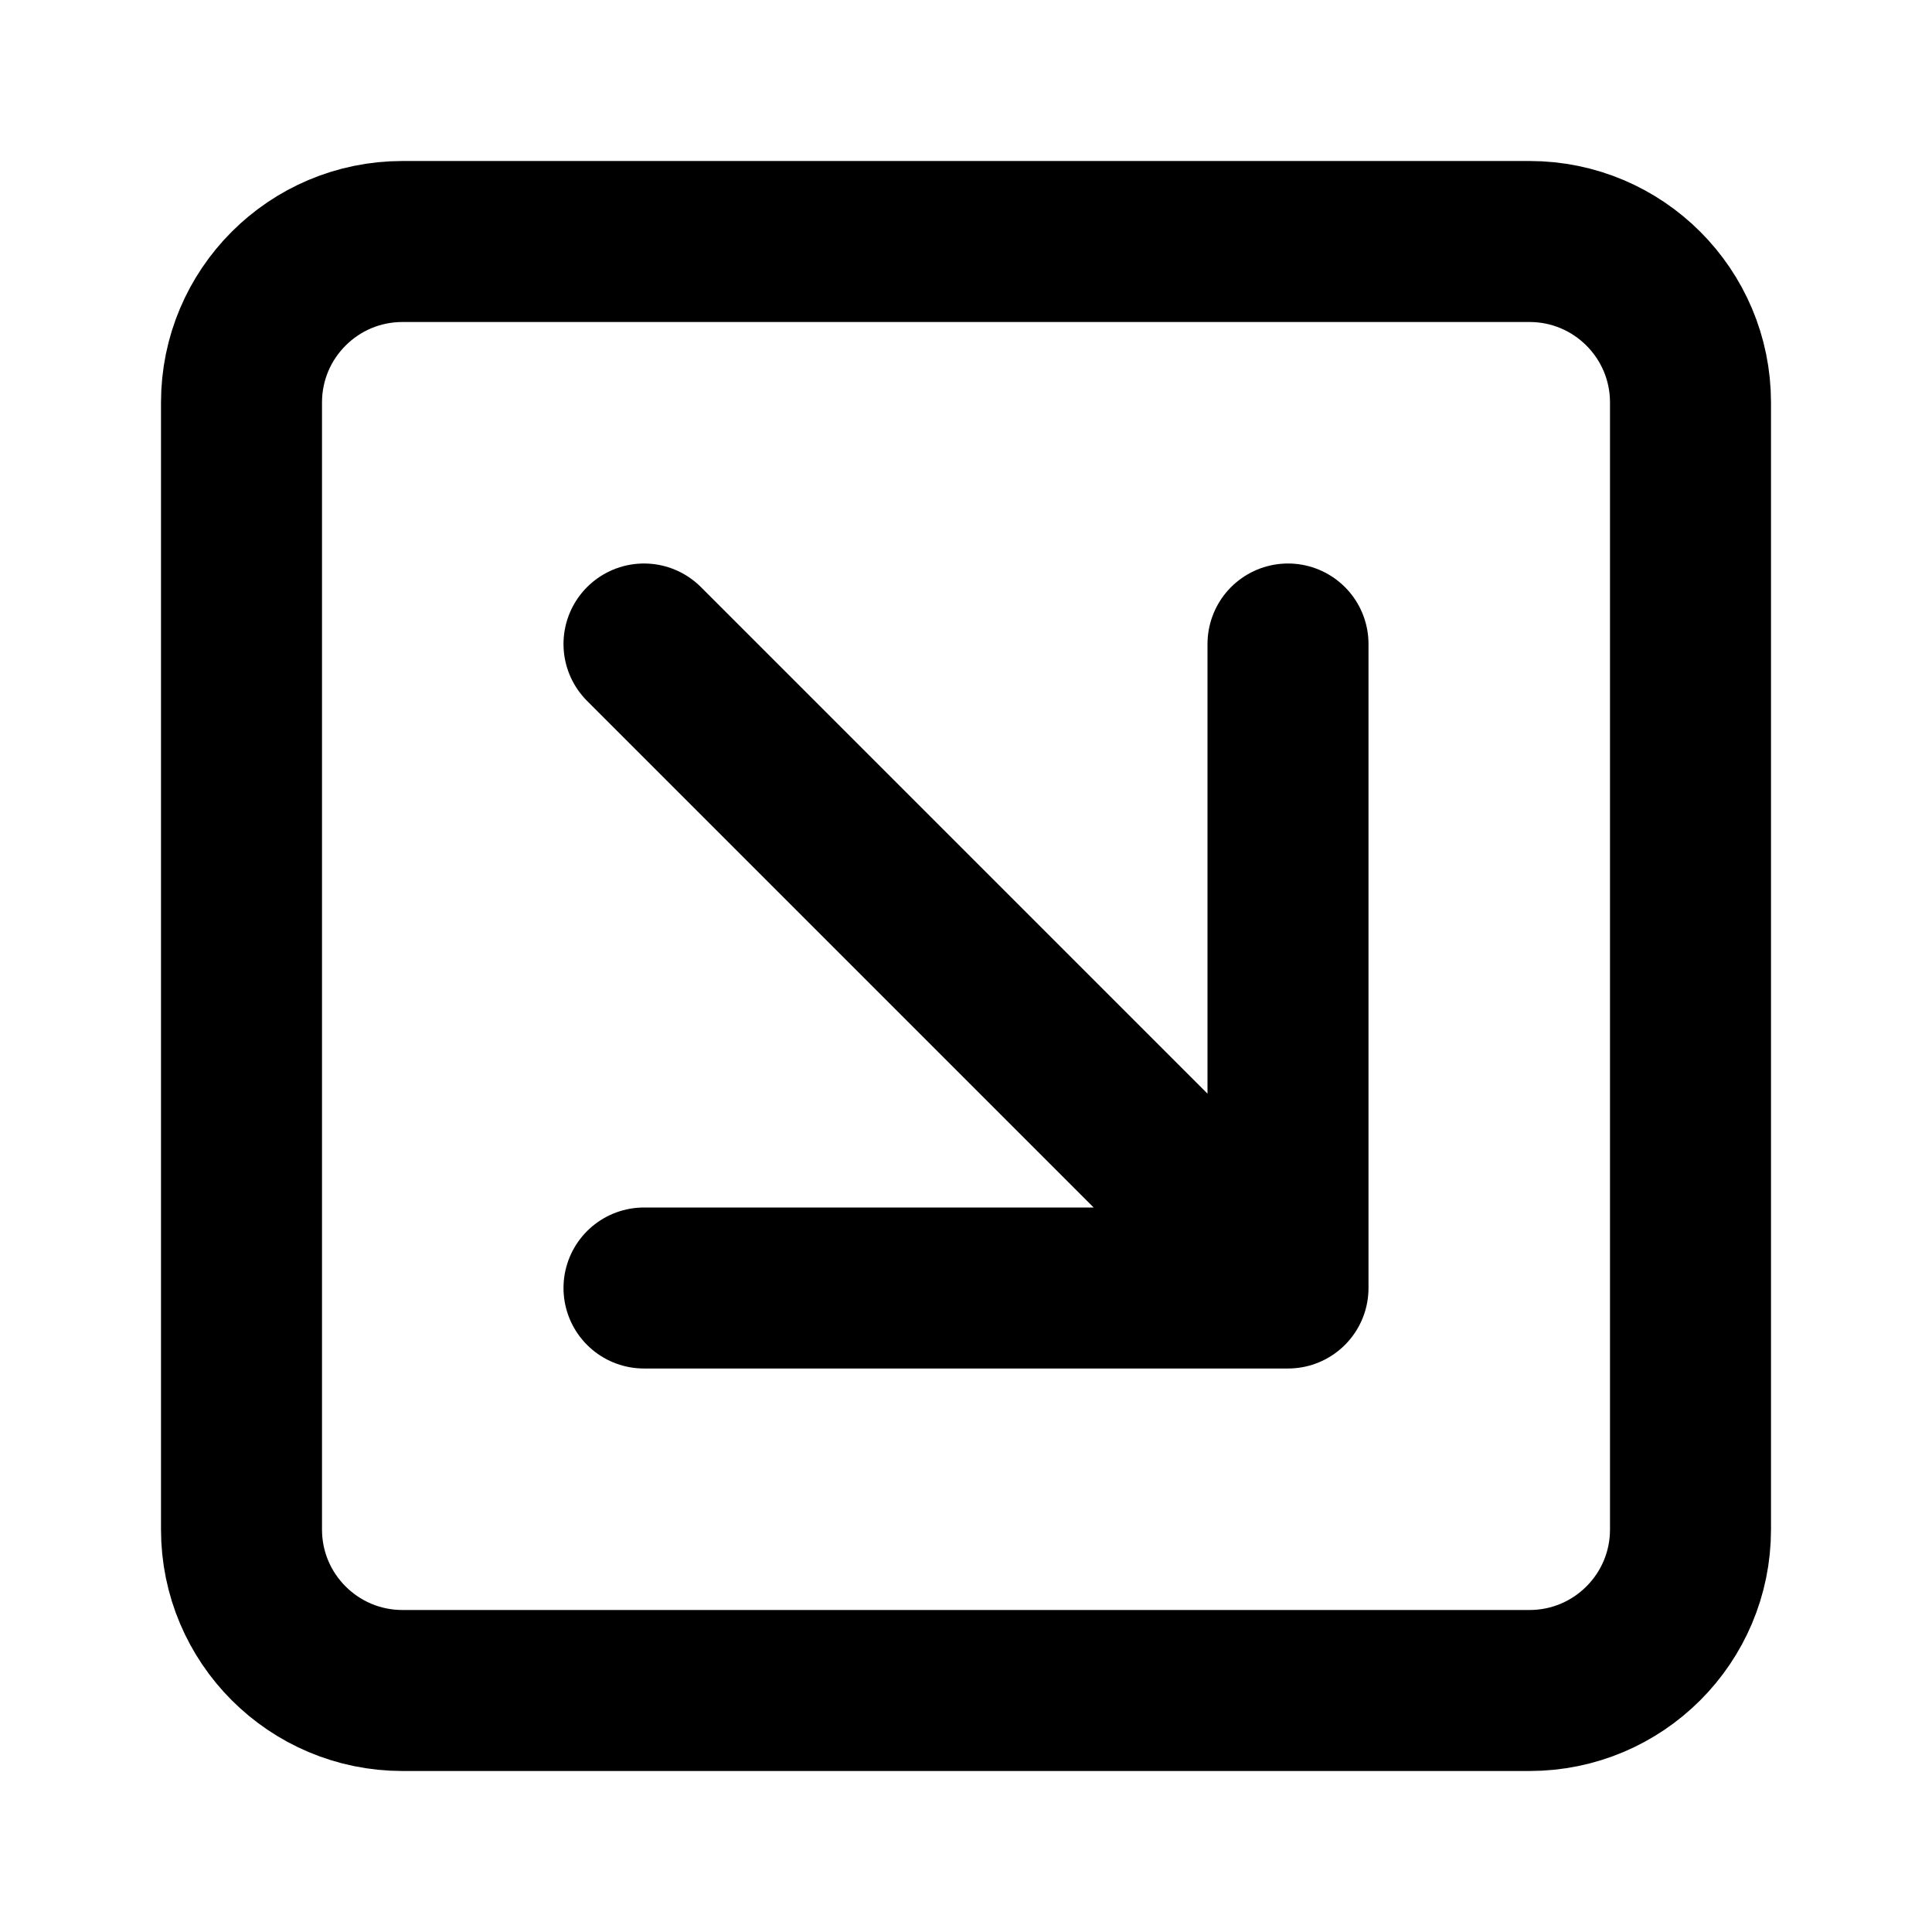
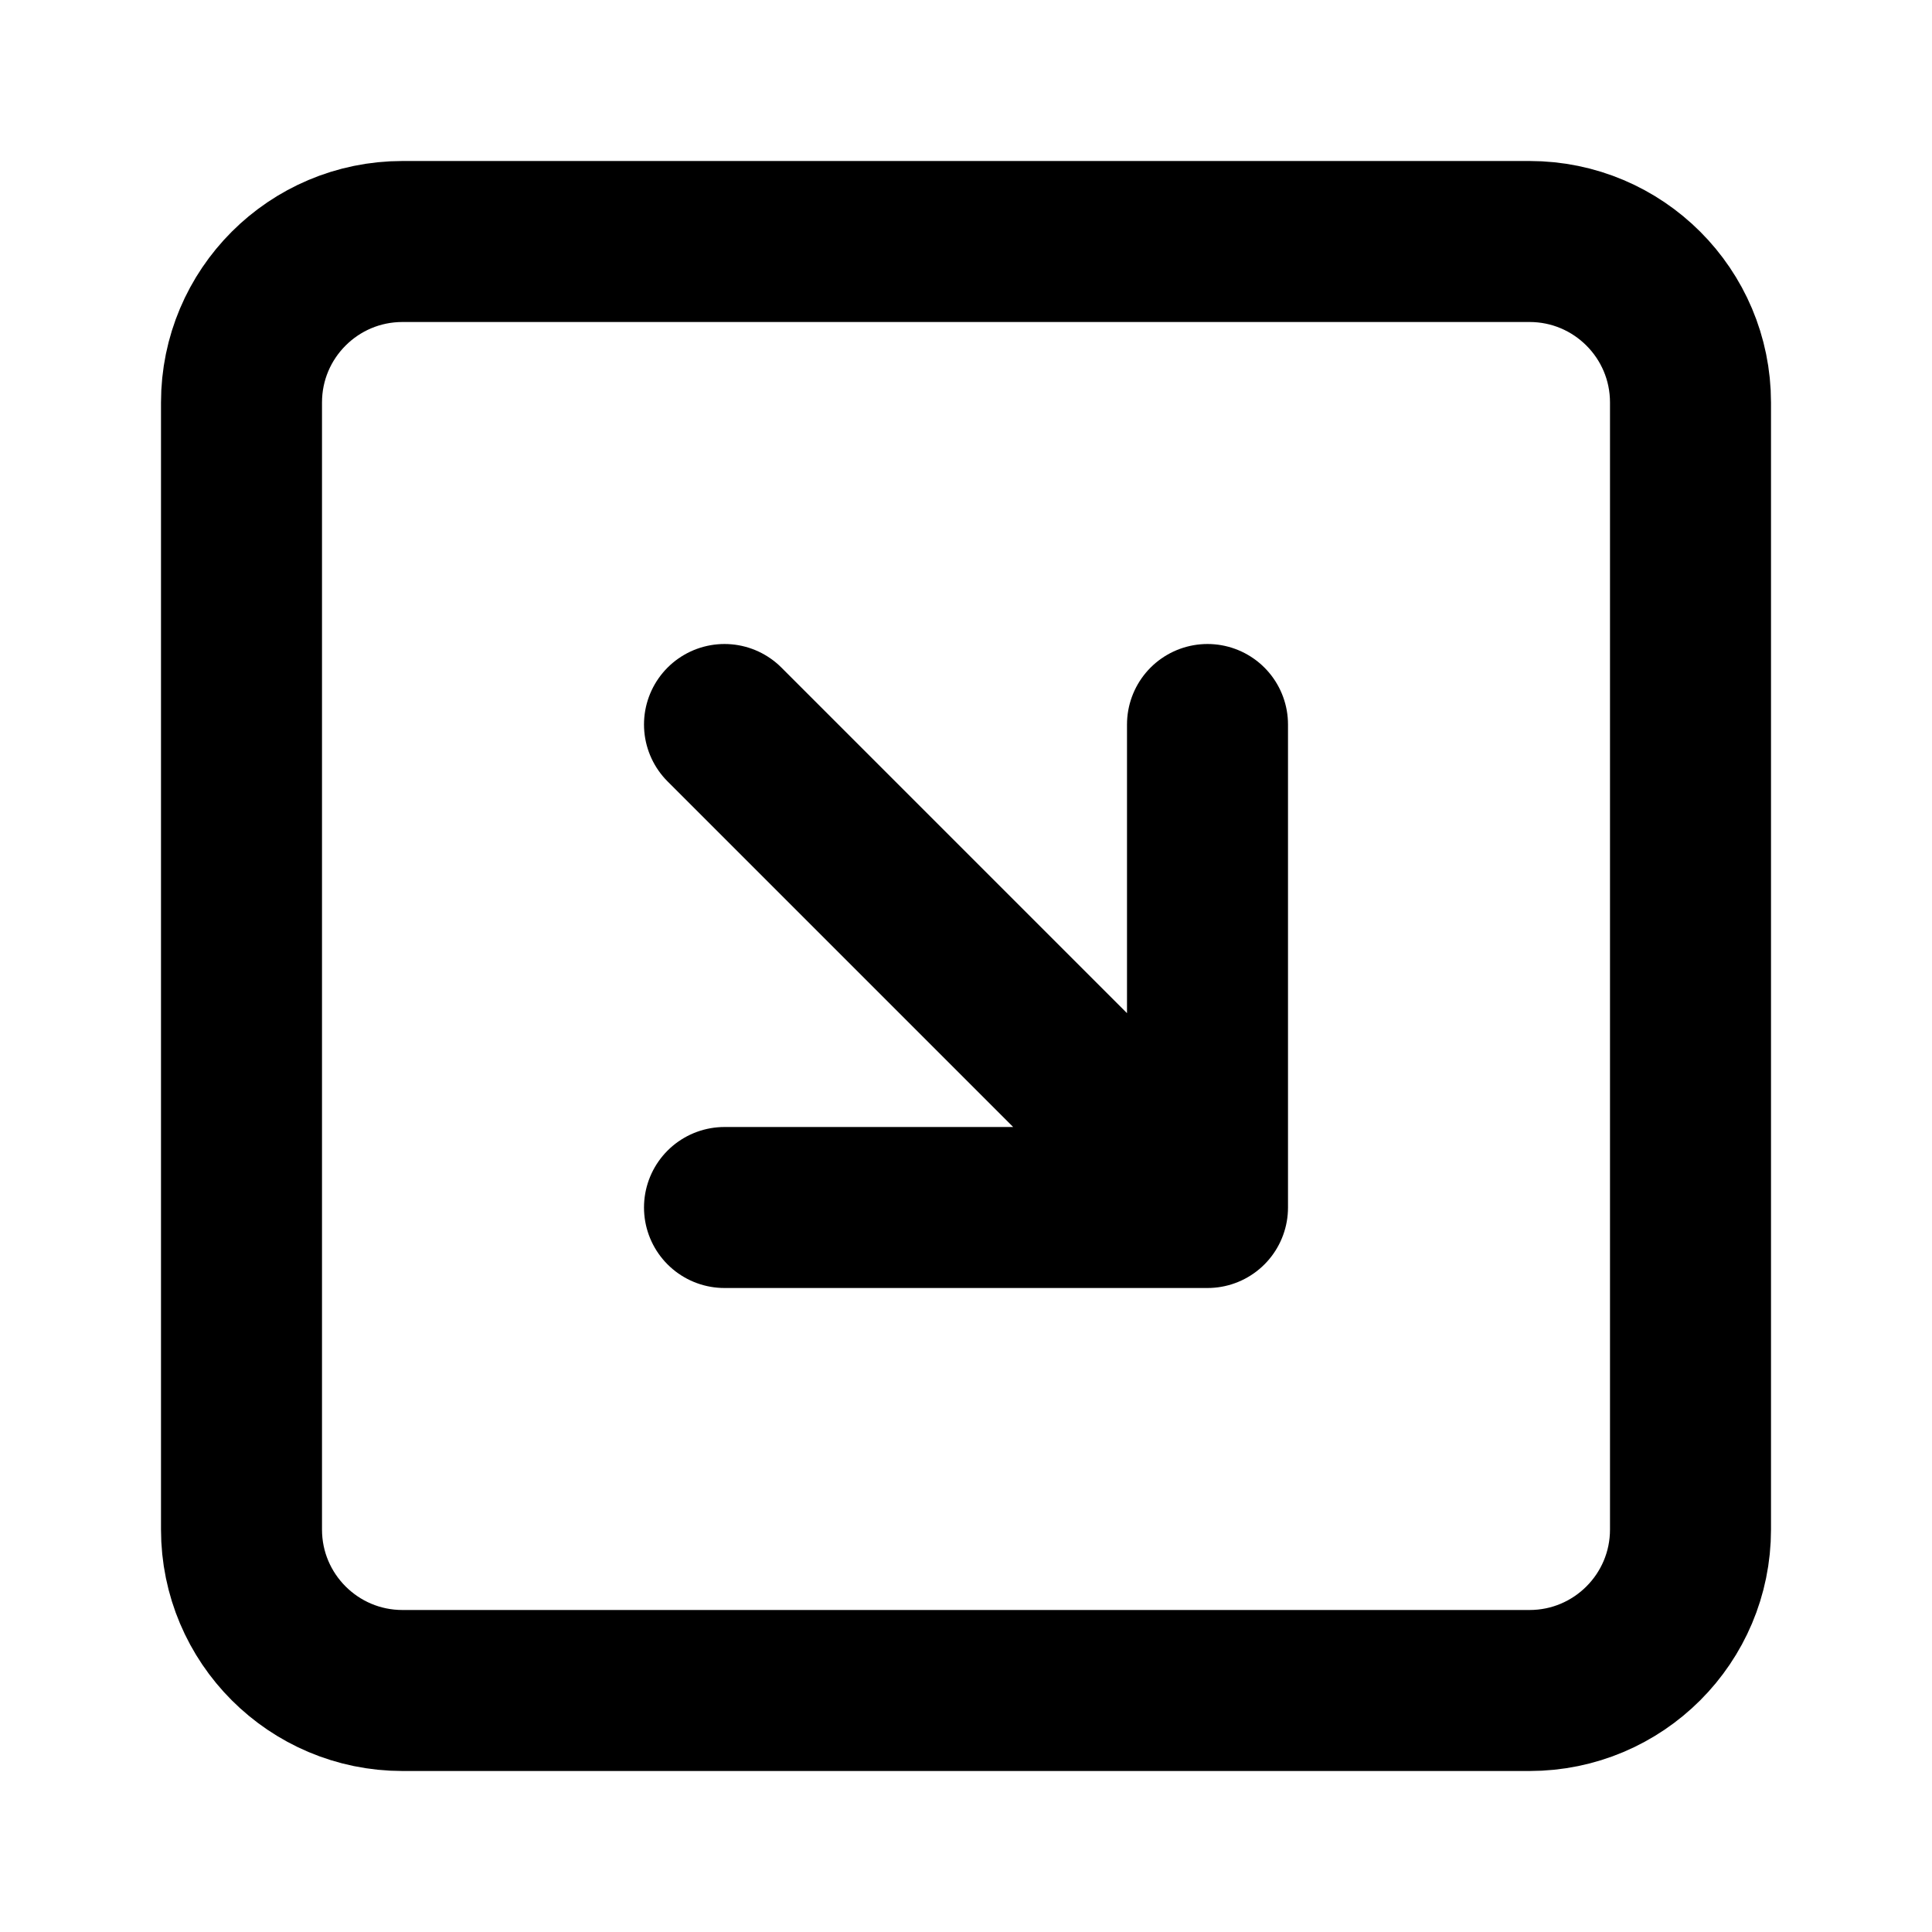
<svg xmlns="http://www.w3.org/2000/svg" width="24" height="24" fill="none" stroke="currentColor" stroke-linecap="round" stroke-linejoin="round" stroke-width="2" viewBox="0 0 24 24">
+   <path d="M15 15 9 9M9 15h6V9" />
  <rect width="18" height="18" x="3" y="3" rx="2" />
-   <path d="m8 8 8 8M16 8v8H8" />
</svg>
